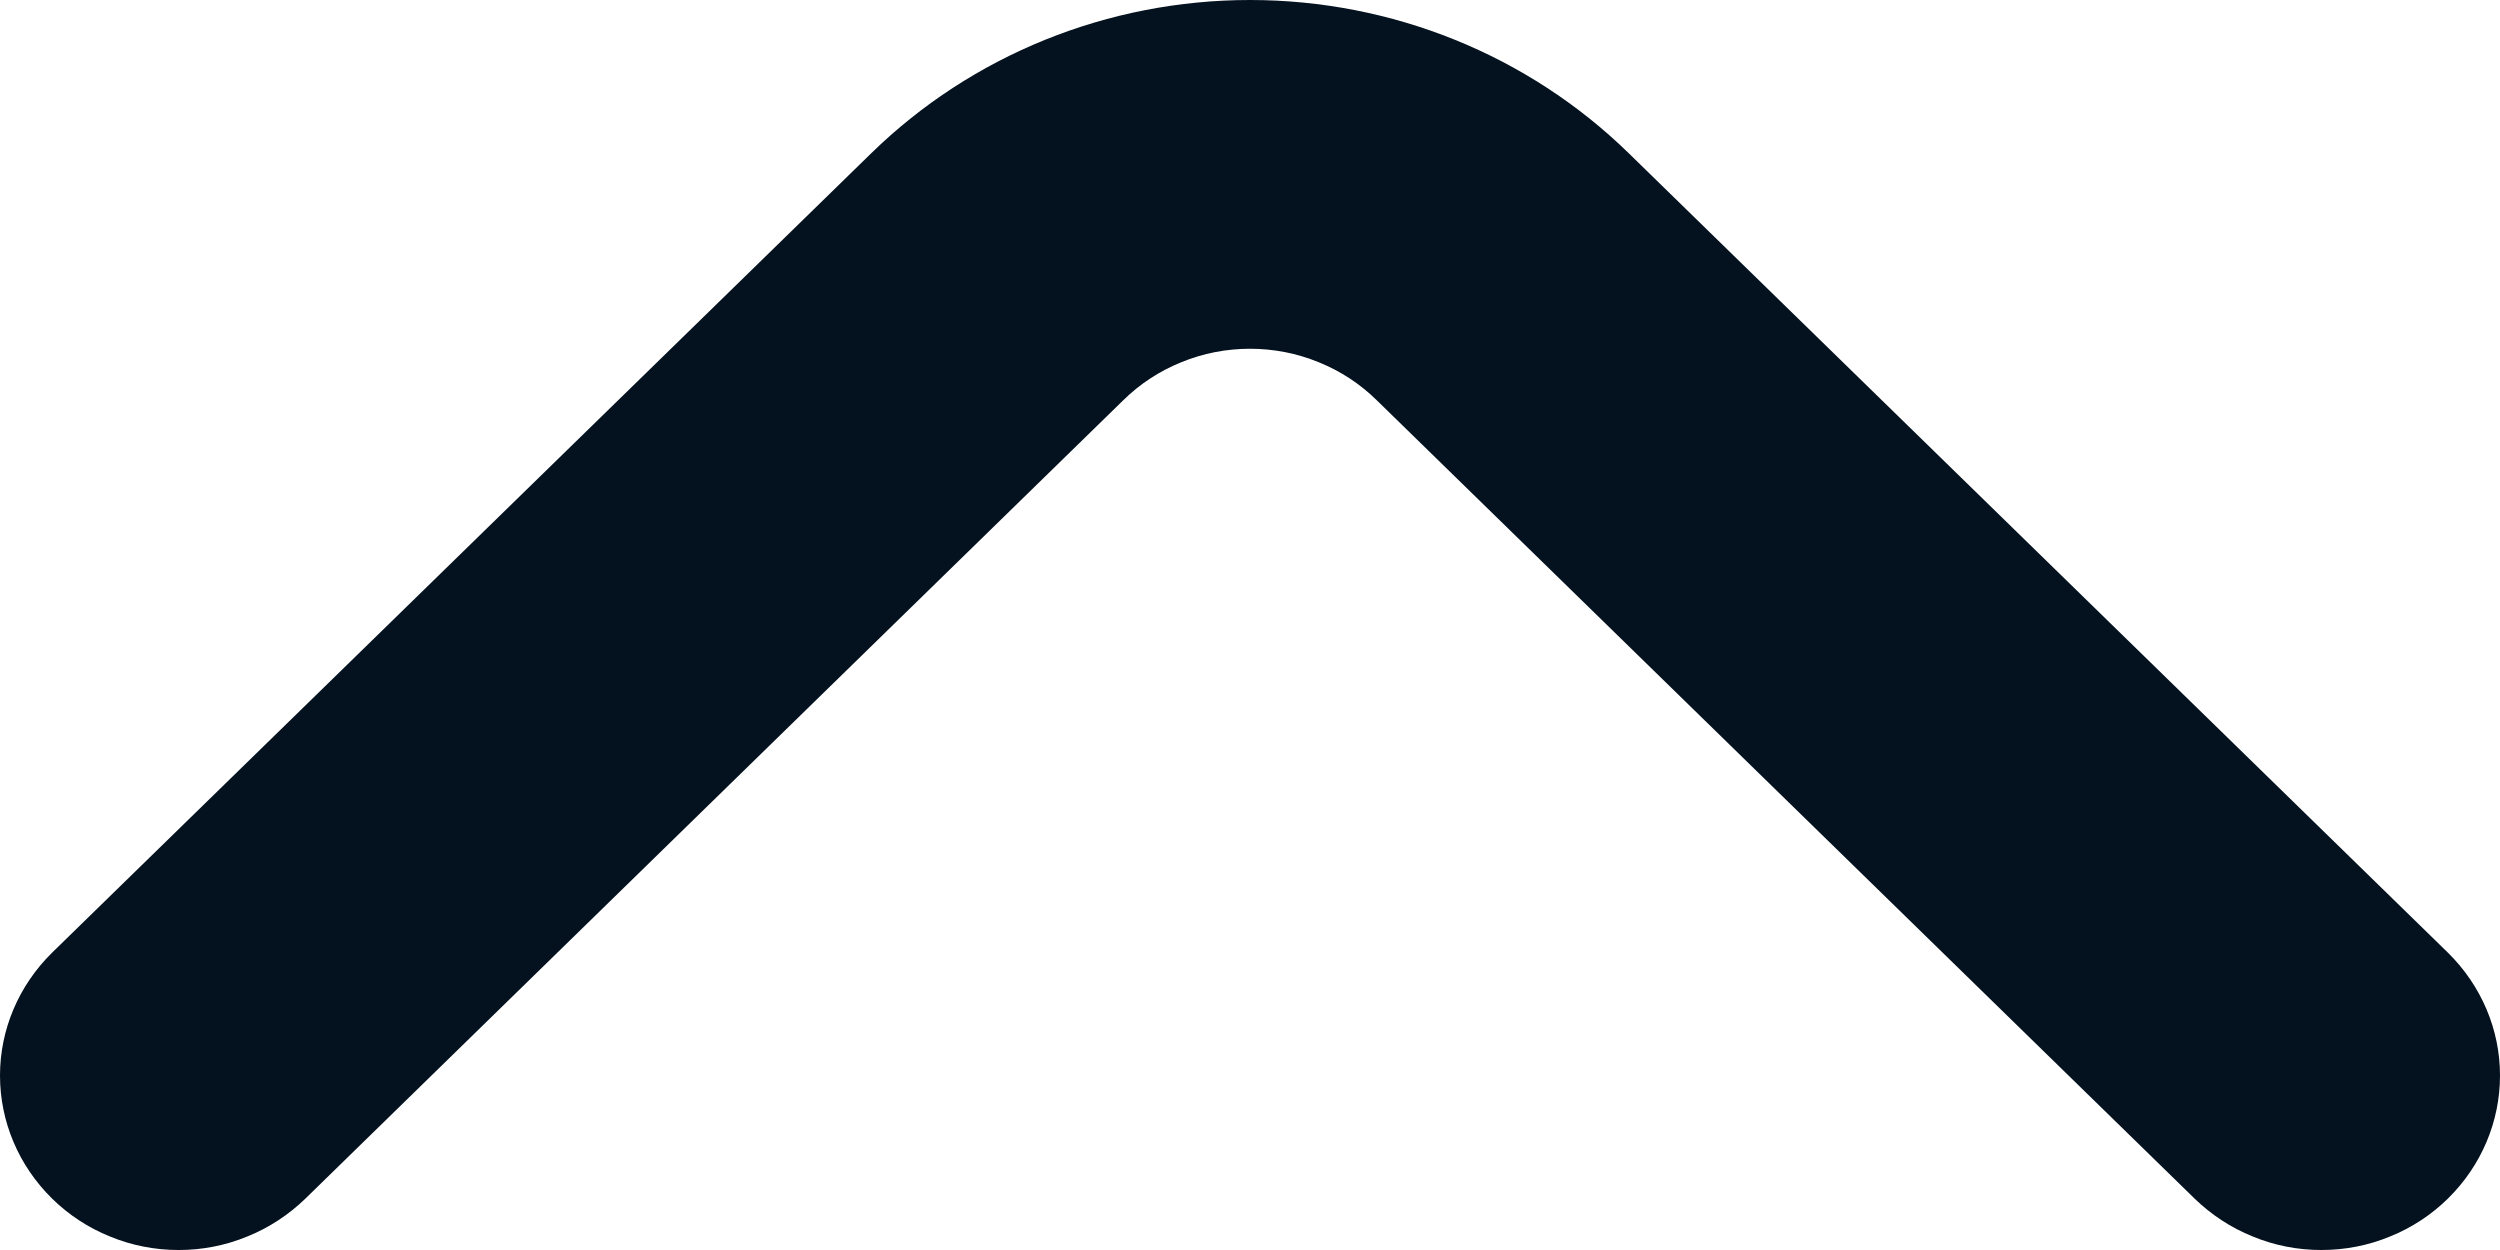
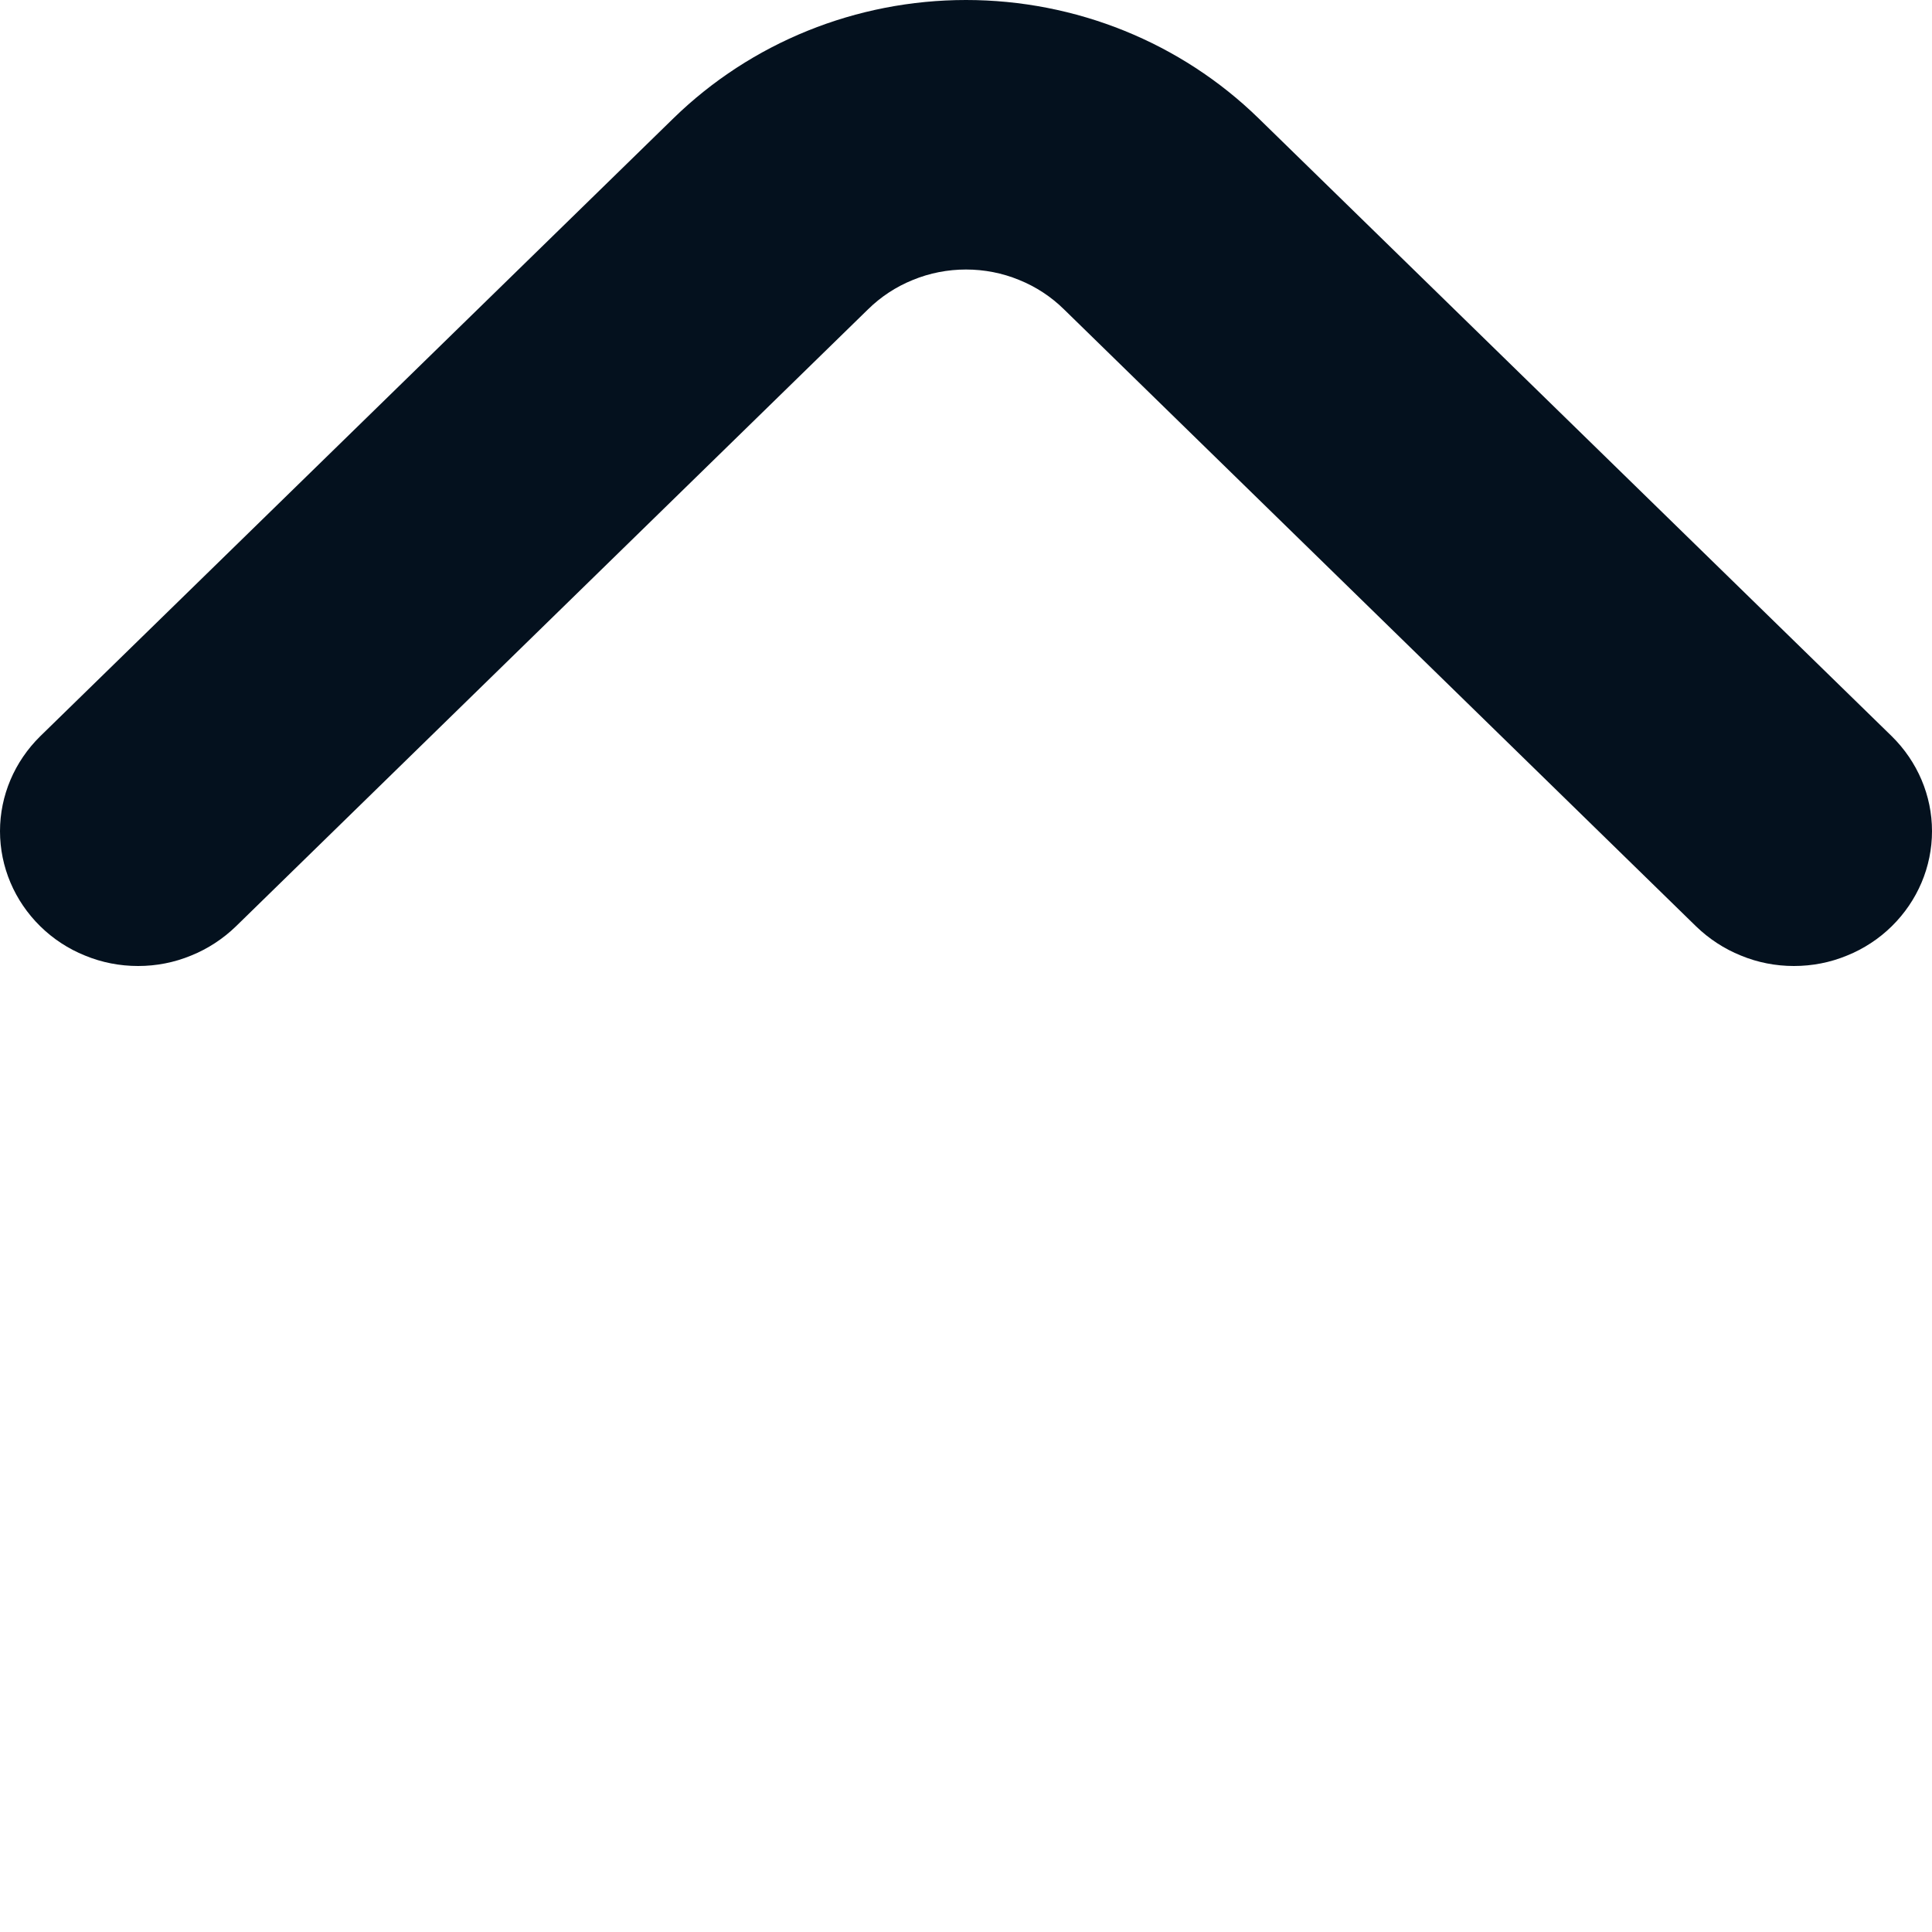
- <svg xmlns="http://www.w3.org/2000/svg" fill="none">
+ <svg xmlns="http://www.w3.org/2000/svg" height="10px" width="10px" fill="none">
  <path d="M9.792 4.794C9.726 4.859 9.647 4.911 9.56 4.946C9.473 4.982 9.38 5 9.285 5C9.191 5 9.098 4.982 9.011 4.946C8.924 4.911 8.845 4.859 8.778 4.794L5.507 1.601C5.441 1.536 5.362 1.484 5.275 1.449C5.188 1.413 5.094 1.395 5 1.395C4.906 1.395 4.812 1.413 4.725 1.449C4.638 1.484 4.559 1.536 4.493 1.601L1.222 4.794C1.155 4.859 1.076 4.911 0.989 4.946C0.902 4.982 0.809 5 0.715 5C0.62 5 0.527 4.982 0.44 4.946C0.353 4.911 0.274 4.859 0.208 4.794C0.075 4.663 0 4.487 0 4.302C0 4.118 0.075 3.942 0.208 3.811L3.486 0.612C3.888 0.22 4.432 0 5 0C5.568 0 6.112 0.22 6.514 0.612L9.792 3.811C9.925 3.942 10 4.118 10 4.302C10 4.487 9.925 4.663 9.792 4.794Z" fill="#04111E" />
</svg>
